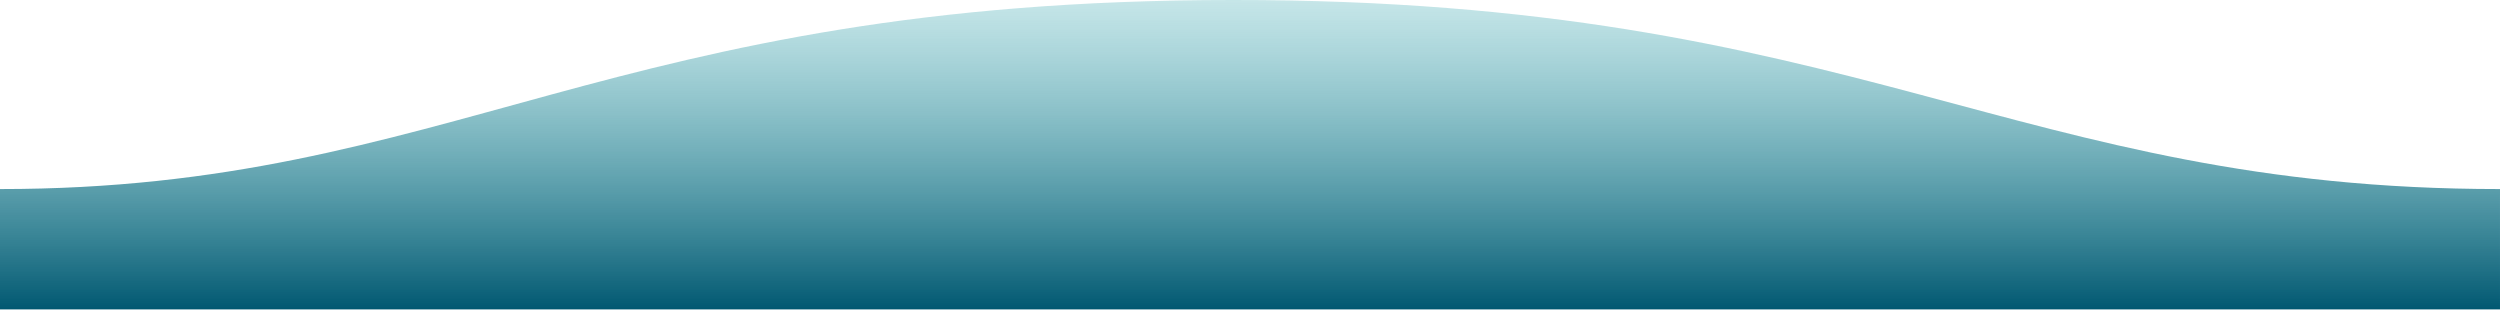
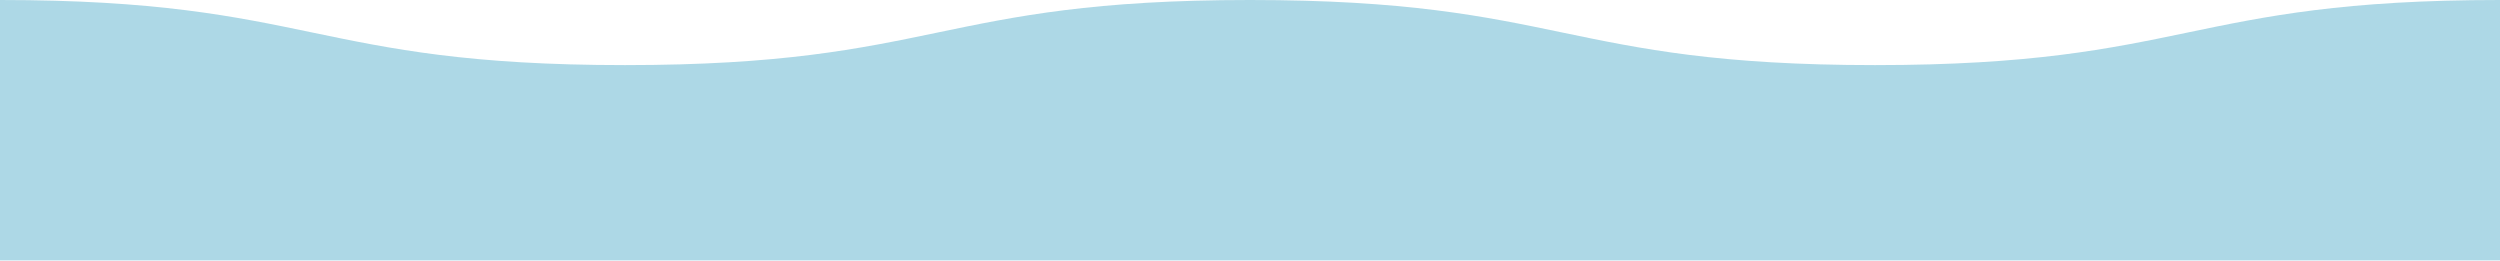
- <svg xmlns="http://www.w3.org/2000/svg" width="1600" height="198">
-   <defs>
-     <linearGradient id="a" x1="50%" x2="50%" y1="-10.959%" y2="100%">
-       <stop stop-color="#57BBC1" stop-opacity=".25" offset="0%" />
-       <stop stop-color="#015871" offset="100%" />
-     </linearGradient>
-   </defs>
-   <path fill="url(#a)" fill-rule="evenodd" d="M.005 121C311 121 409.898-.25 811 0c400 0 500 121 789 121v77H0s.005-48 .005-77z" transform="matrix(-1 0 0 1 1600 0)" />
+ <svg xmlns="http://www.w3.org/2000/svg" width="1920px" height="200px" viewBox="0 0 1920 200" version="1.1">
+   <g id="2/1" stroke="none" stroke-width="1" fill="none" fill-rule="evenodd">
+     <path d="M0,0 C240,0 240,50 480,50 C720,50 720,0 960,0 C1200,0 1200,50 1440,50 C1680,50 1680,0 1920,0 L1920,200 L0,200 L0,0 Z" id="Rectangle" fill="#ADD8E6" fill-rule="evenodd" />
+   </g>
</svg>
